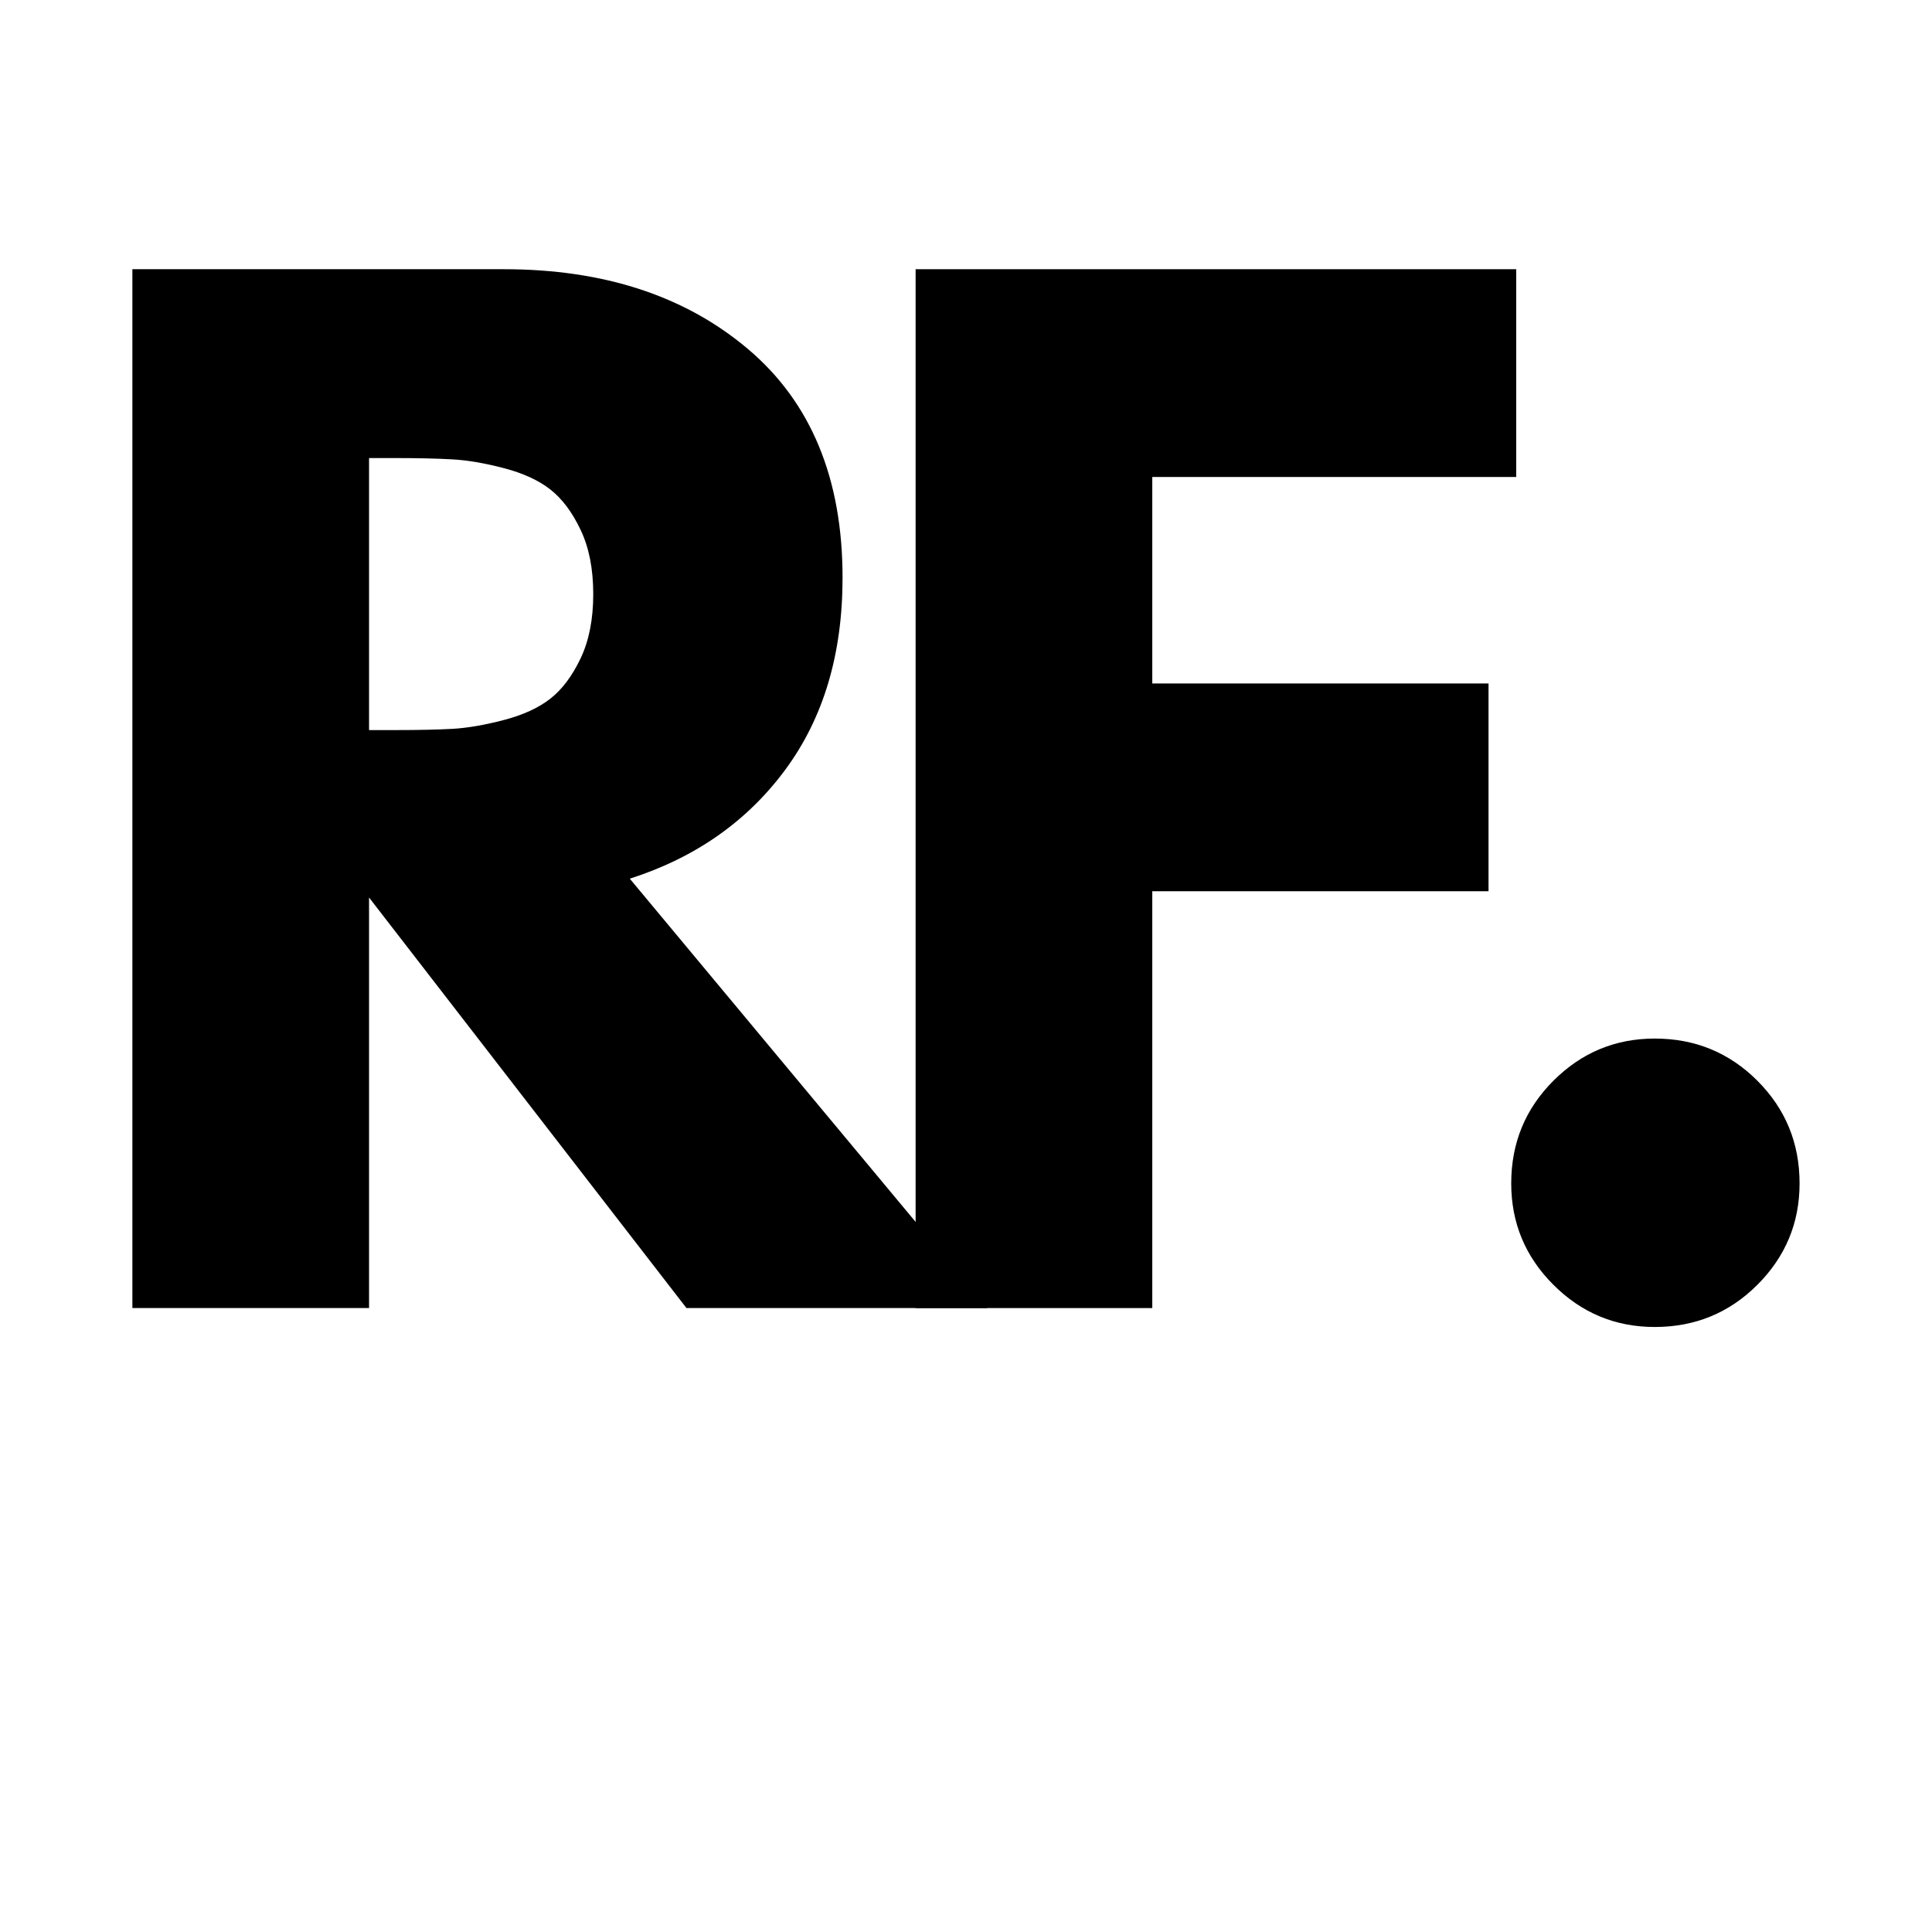
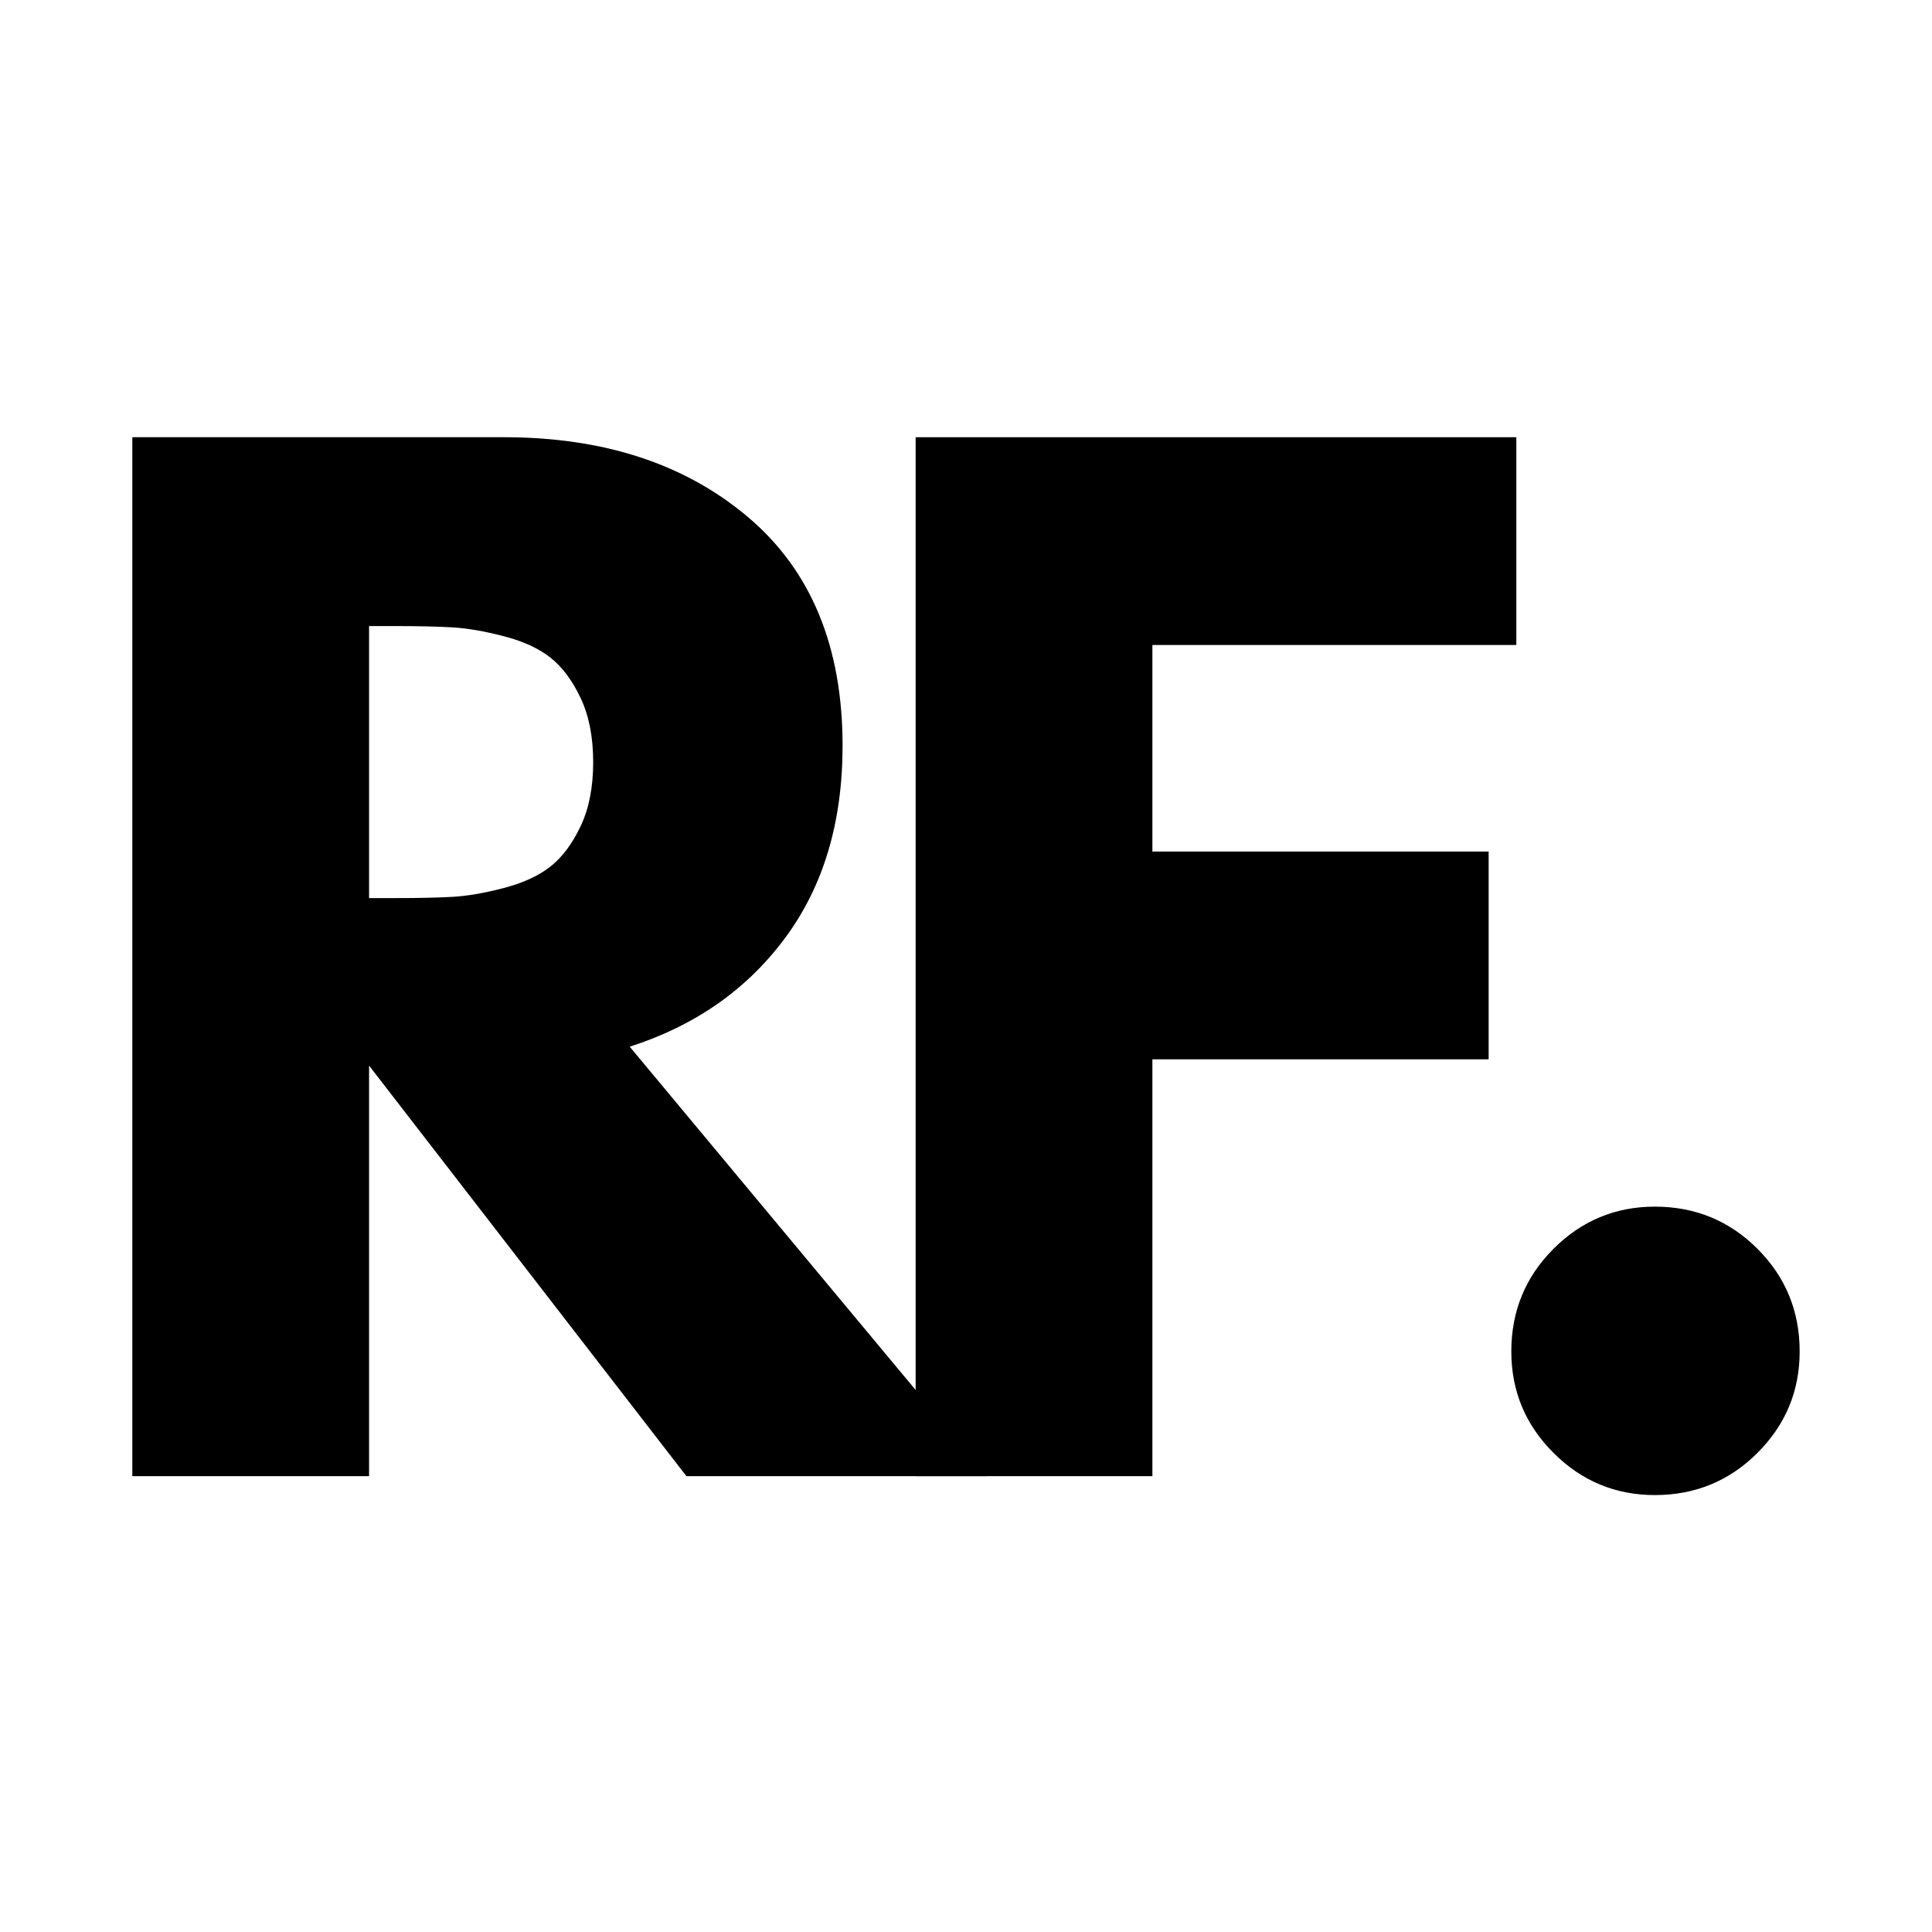
<svg xmlns="http://www.w3.org/2000/svg" width="500" zoomAndPan="magnify" viewBox="0 0 375 375" height="500" preserveAspectRatio="xMidYMid meet" version="1.0">
  <defs>
    <g />
  </defs>
  <g fill="#000000" fill-opacity="1">
-     <g transform="translate(11.02339, 253.895)">
+     <g transform="translate(11.01132, 286.5199)">
      <g>
-         <path d="M 14.672 -201.641 L 86.766 -201.641 C 106.16 -201.641 121.969 -196.469 134.188 -186.125 C 146.406 -175.781 152.516 -160.992 152.516 -141.766 C 152.516 -126.93 148.805 -114.504 141.391 -104.484 C 133.984 -94.461 123.926 -87.414 111.219 -83.344 L 180.625 0 L 122.219 0 L 60.609 -79.688 L 60.609 0 L 14.672 0 Z M 60.609 -112.188 L 66 -112.188 C 70.227 -112.188 73.805 -112.266 76.734 -112.422 C 79.672 -112.586 83.016 -113.16 86.766 -114.141 C 90.516 -115.117 93.531 -116.504 95.812 -118.297 C 98.094 -120.086 100.047 -122.691 101.672 -126.109 C 103.305 -129.535 104.125 -133.691 104.125 -138.578 C 104.125 -143.473 103.305 -147.629 101.672 -151.047 C 100.047 -154.473 98.094 -157.082 95.812 -158.875 C 93.531 -160.664 90.516 -162.051 86.766 -163.031 C 83.016 -164.008 79.672 -164.578 76.734 -164.734 C 73.805 -164.898 70.227 -164.984 66 -164.984 L 60.609 -164.984 Z M 60.609 -112.188 " />
+         <path d="M 14.672 -201.656 L 86.781 -201.656 C 106.164 -201.656 121.969 -196.484 134.188 -186.141 C 146.414 -175.797 152.531 -161.008 152.531 -141.781 C 152.531 -126.945 148.82 -114.52 141.406 -104.5 C 133.988 -94.477 123.926 -87.43 111.219 -83.359 L 180.641 0 L 122.219 0 L 60.625 -79.688 L 60.625 0 L 14.672 0 Z M 60.625 -112.203 L 66 -112.203 C 70.238 -112.203 73.82 -112.281 76.75 -112.438 C 79.688 -112.602 83.023 -113.176 86.766 -114.156 C 90.516 -115.133 93.531 -116.52 95.812 -118.312 C 98.094 -120.102 100.047 -122.707 101.672 -126.125 C 103.305 -129.551 104.125 -133.707 104.125 -138.594 C 104.125 -143.477 103.305 -147.633 101.672 -151.062 C 100.047 -154.488 98.094 -157.098 95.812 -158.891 C 93.531 -160.68 90.516 -162.062 86.766 -163.031 C 83.023 -164.008 79.688 -164.582 76.75 -164.75 C 73.82 -164.914 70.238 -165 66 -165 L 60.625 -165 Z M 60.625 -112.203 " />
      </g>
    </g>
  </g>
  <g fill="#000000" fill-opacity="1">
-     <g transform="translate(163.0482, 253.895)">
+     <g transform="translate(163.0527, 286.5199)">
      <g>
-         <path d="M 131.25 -201.641 L 131.25 -161.312 L 60.609 -161.312 L 60.609 -121.234 L 125.875 -121.234 L 125.875 -80.906 L 60.609 -80.906 L 60.609 0 L 14.672 0 L 14.672 -201.641 Z M 131.25 -201.641 " />
+         <path d="M 131.266 -201.656 L 131.266 -161.328 L 60.625 -161.328 L 60.625 -121.234 L 125.891 -121.234 L 125.891 -80.906 L 60.625 -80.906 L 60.625 0 L 14.672 0 L 14.672 -201.656 Z M 131.266 -201.656 " />
      </g>
    </g>
  </g>
  <g fill="#000000" fill-opacity="1">
-     <g transform="translate(278.6549, 253.895)">
+     <g transform="translate(278.6726, 286.5199)">
      <g>
        <path d="M 42.531 -52.312 C 50.352 -52.312 56.992 -49.582 62.453 -44.125 C 67.91 -38.664 70.641 -32.023 70.641 -24.203 C 70.641 -16.535 67.91 -9.973 62.453 -4.516 C 56.992 0.941 50.352 3.672 42.531 3.672 C 34.875 3.672 28.316 0.941 22.859 -4.516 C 17.398 -9.973 14.672 -16.535 14.672 -24.203 C 14.672 -32.023 17.398 -38.664 22.859 -44.125 C 28.316 -49.582 34.875 -52.312 42.531 -52.312 Z M 42.531 -52.312 " />
      </g>
    </g>
  </g>
</svg>
